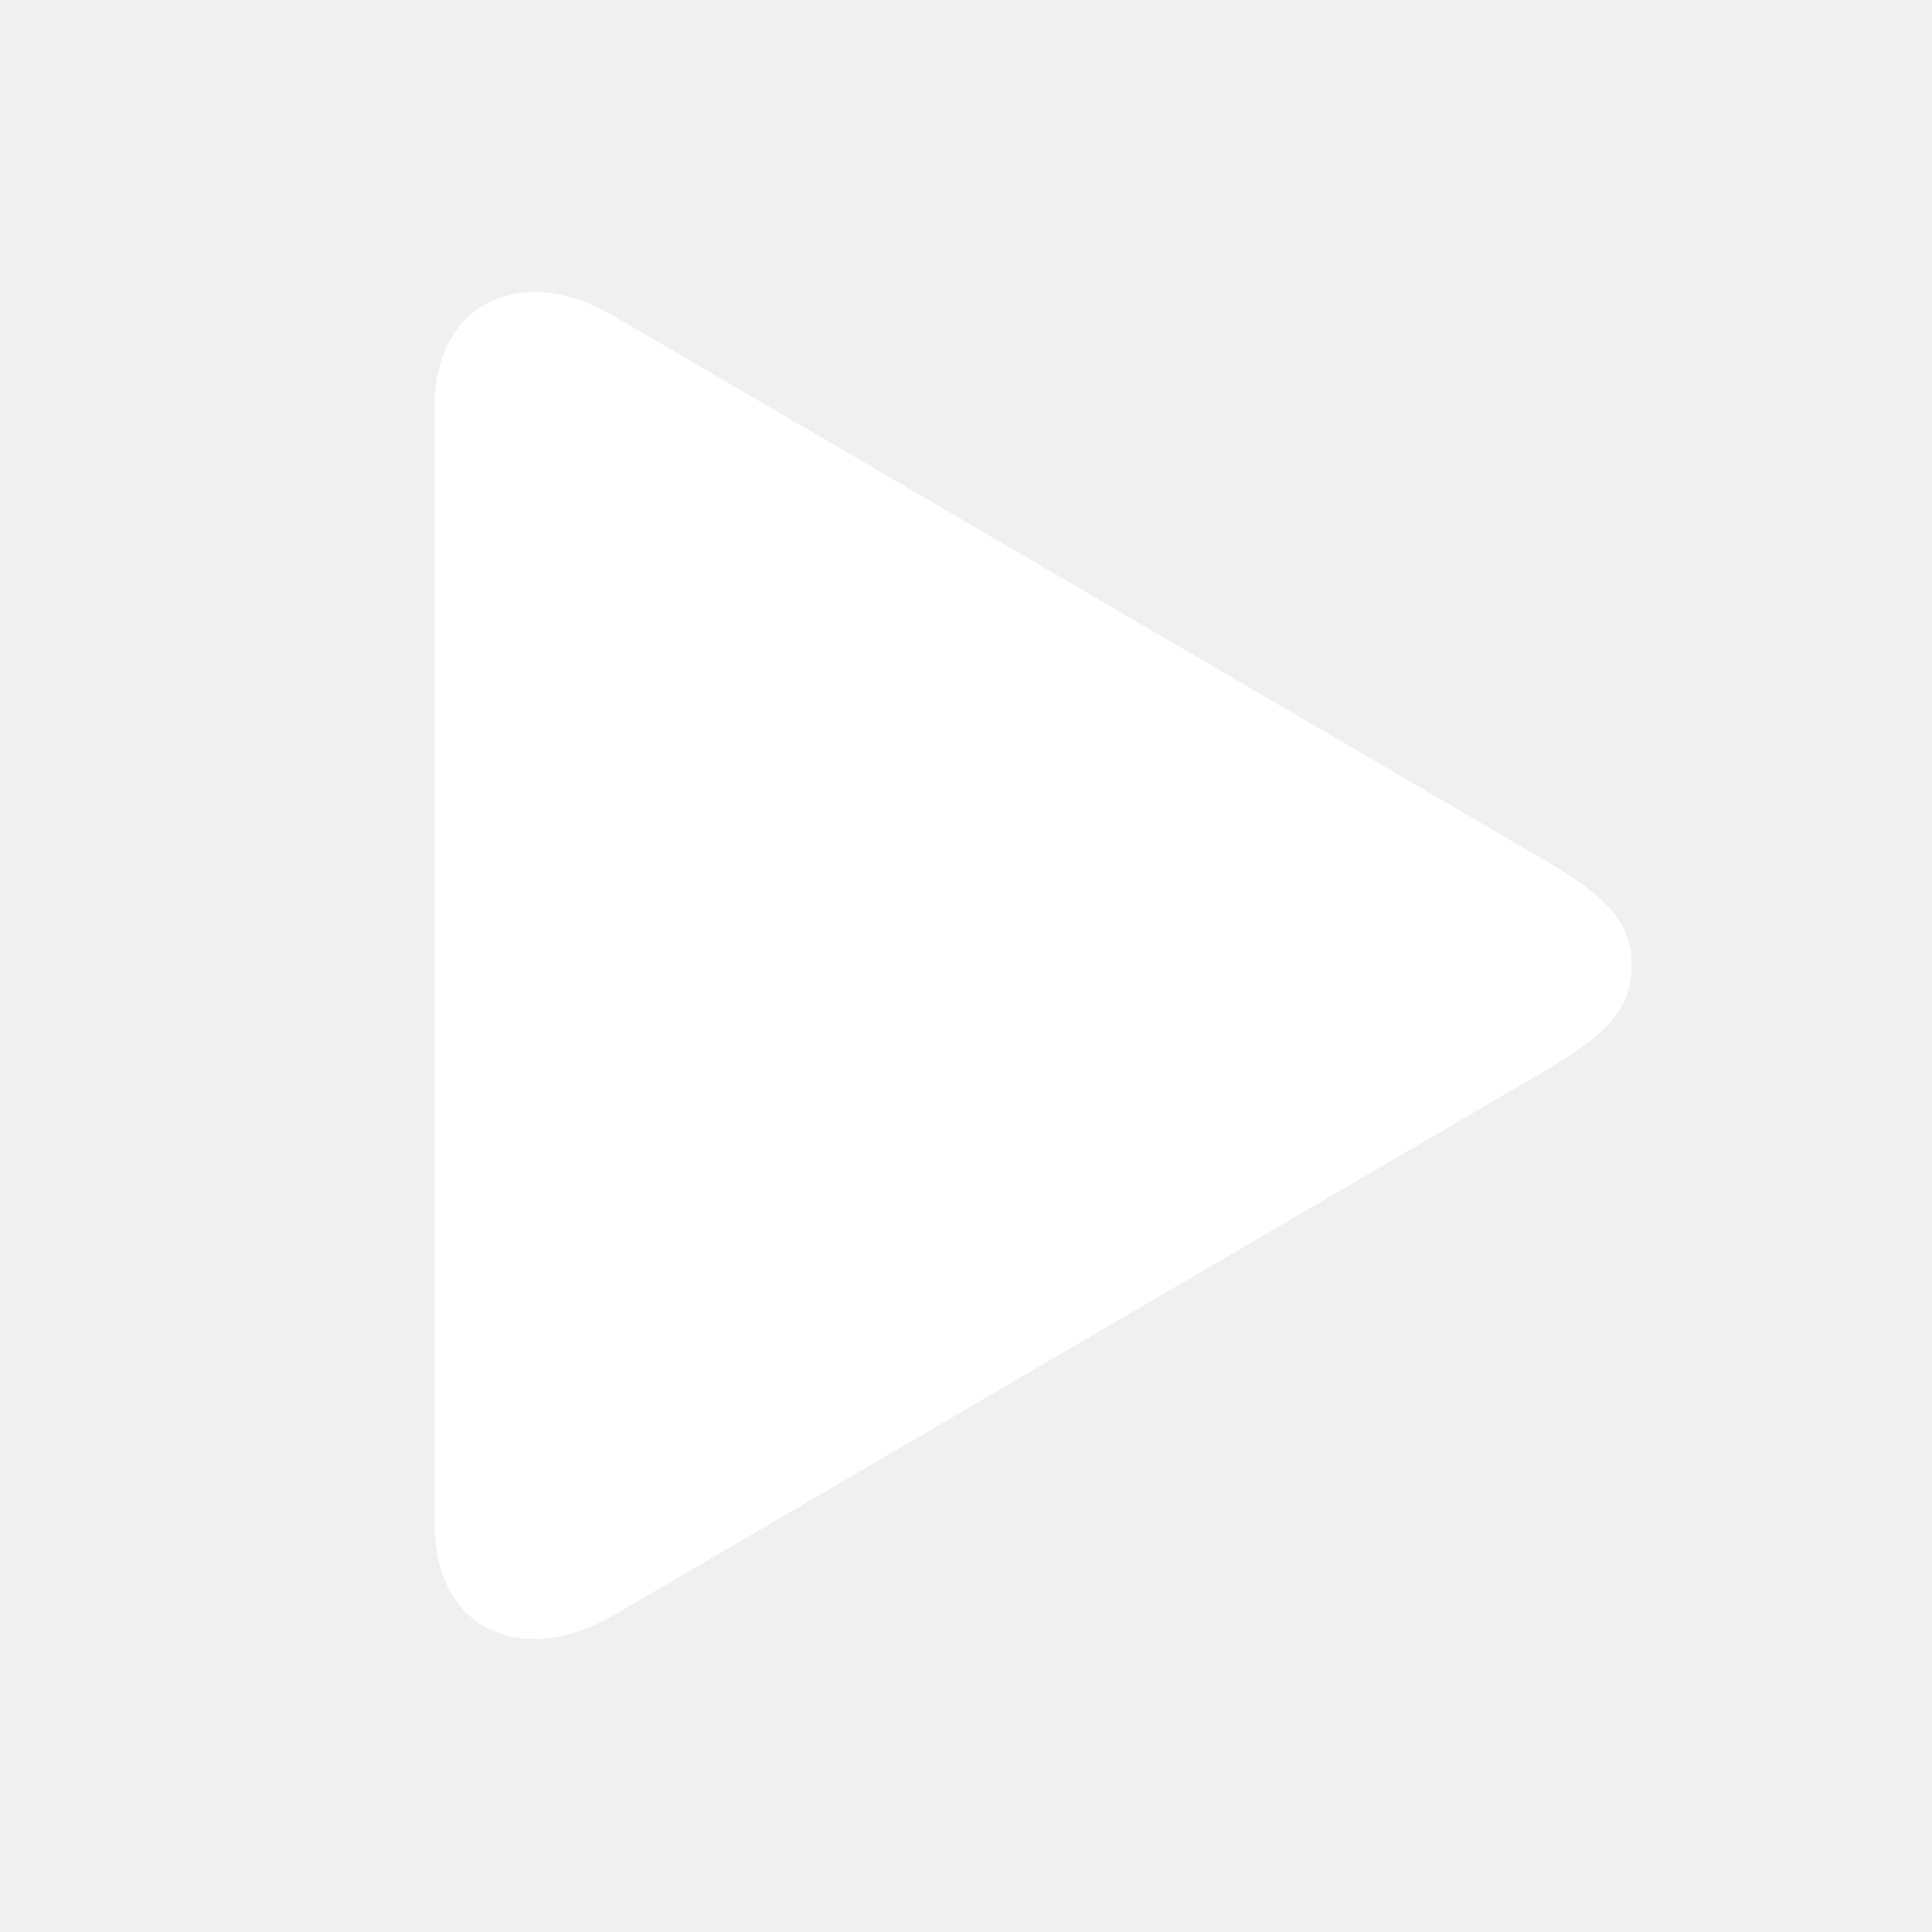
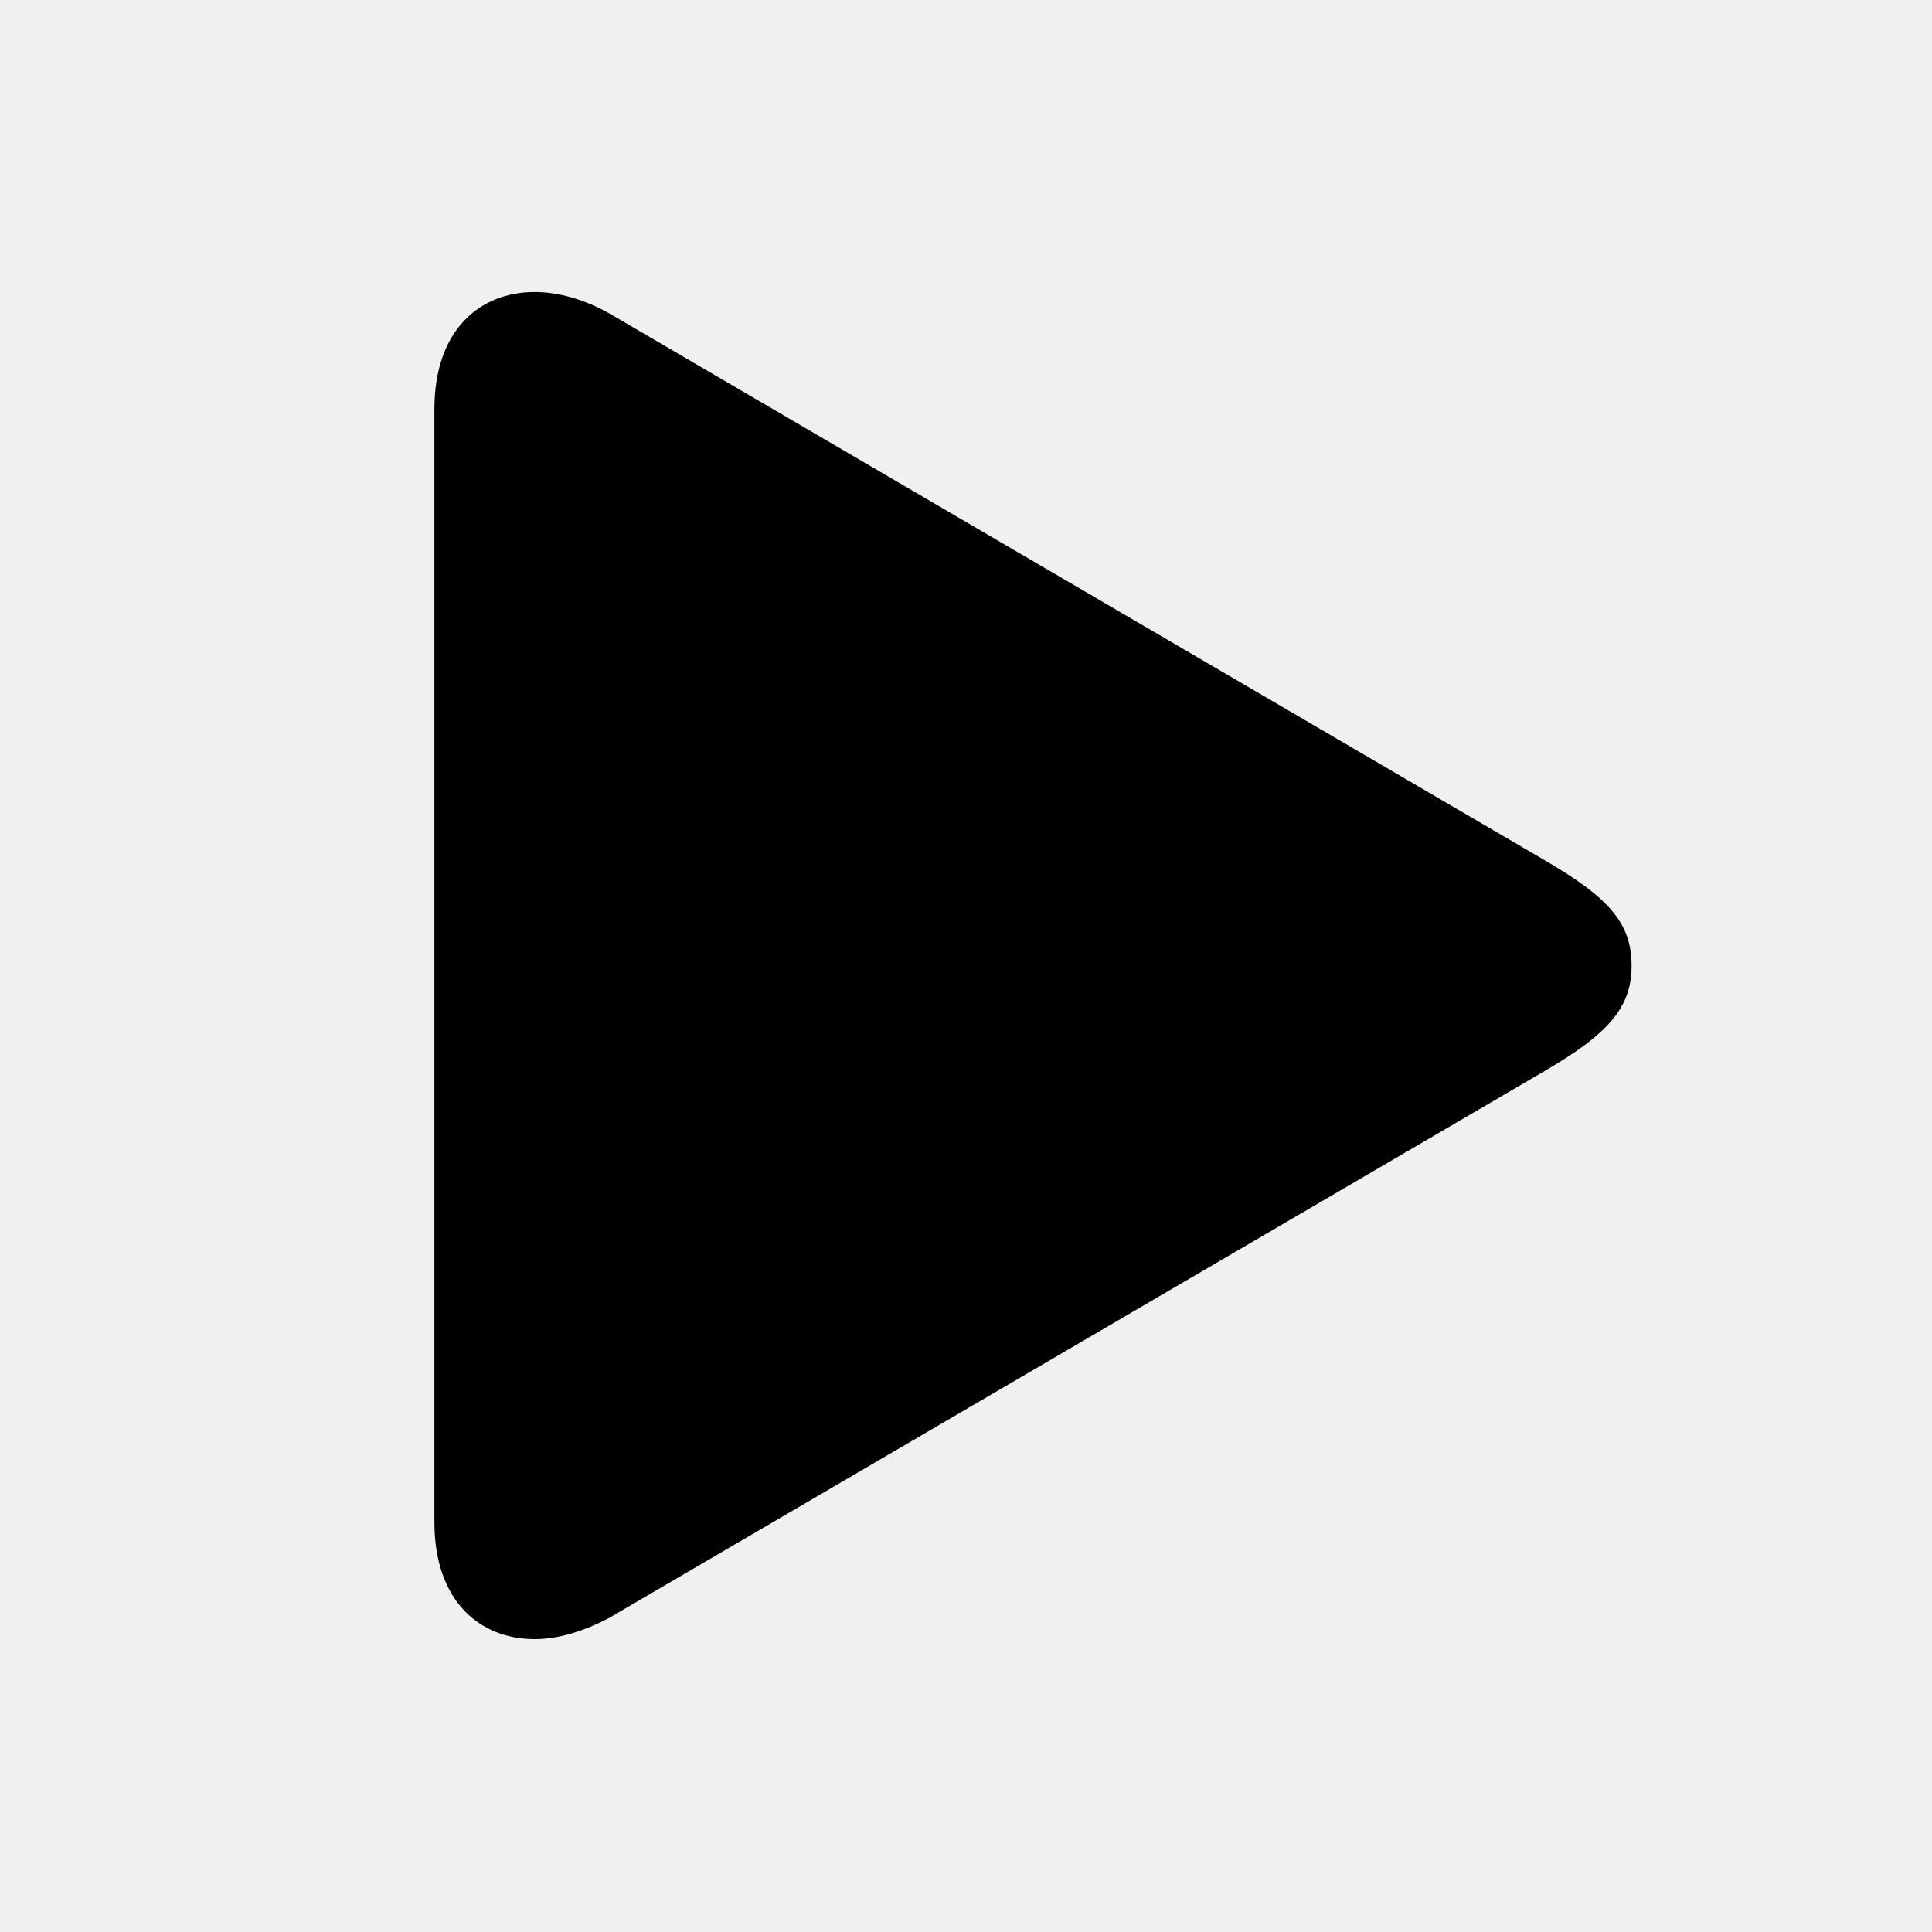
- <svg xmlns="http://www.w3.org/2000/svg" width="20" height="20" viewBox="0 0 20 20" fill="none">
-   <path d="M4.497 15.757C4.497 16.578 4.97 16.968 5.534 16.968C5.783 16.968 6.041 16.886 6.298 16.753L15.968 11.1C16.657 10.701 16.89 10.428 16.89 9.996C16.89 9.556 16.657 9.29 15.968 8.892L6.298 3.239C6.041 3.098 5.783 3.023 5.534 3.023C4.97 3.023 4.497 3.413 4.497 4.235V15.757Z" fill="white" style="fill:white;" />
+ <svg xmlns="http://www.w3.org/2000/svg" viewBox="0 0 20 20" fill="currentColor">
+   <path d="M4.497 15.757C4.497 16.578 4.97 16.968 5.534 16.968C5.783 16.968 6.041 16.886 6.298 16.753L15.968 11.1C16.657 10.701 16.89 10.428 16.89 9.996C16.89 9.556 16.657 9.29 15.968 8.892L6.298 3.239C6.041 3.098 5.783 3.023 5.534 3.023C4.97 3.023 4.497 3.413 4.497 4.235V15.757Z" />
</svg>
